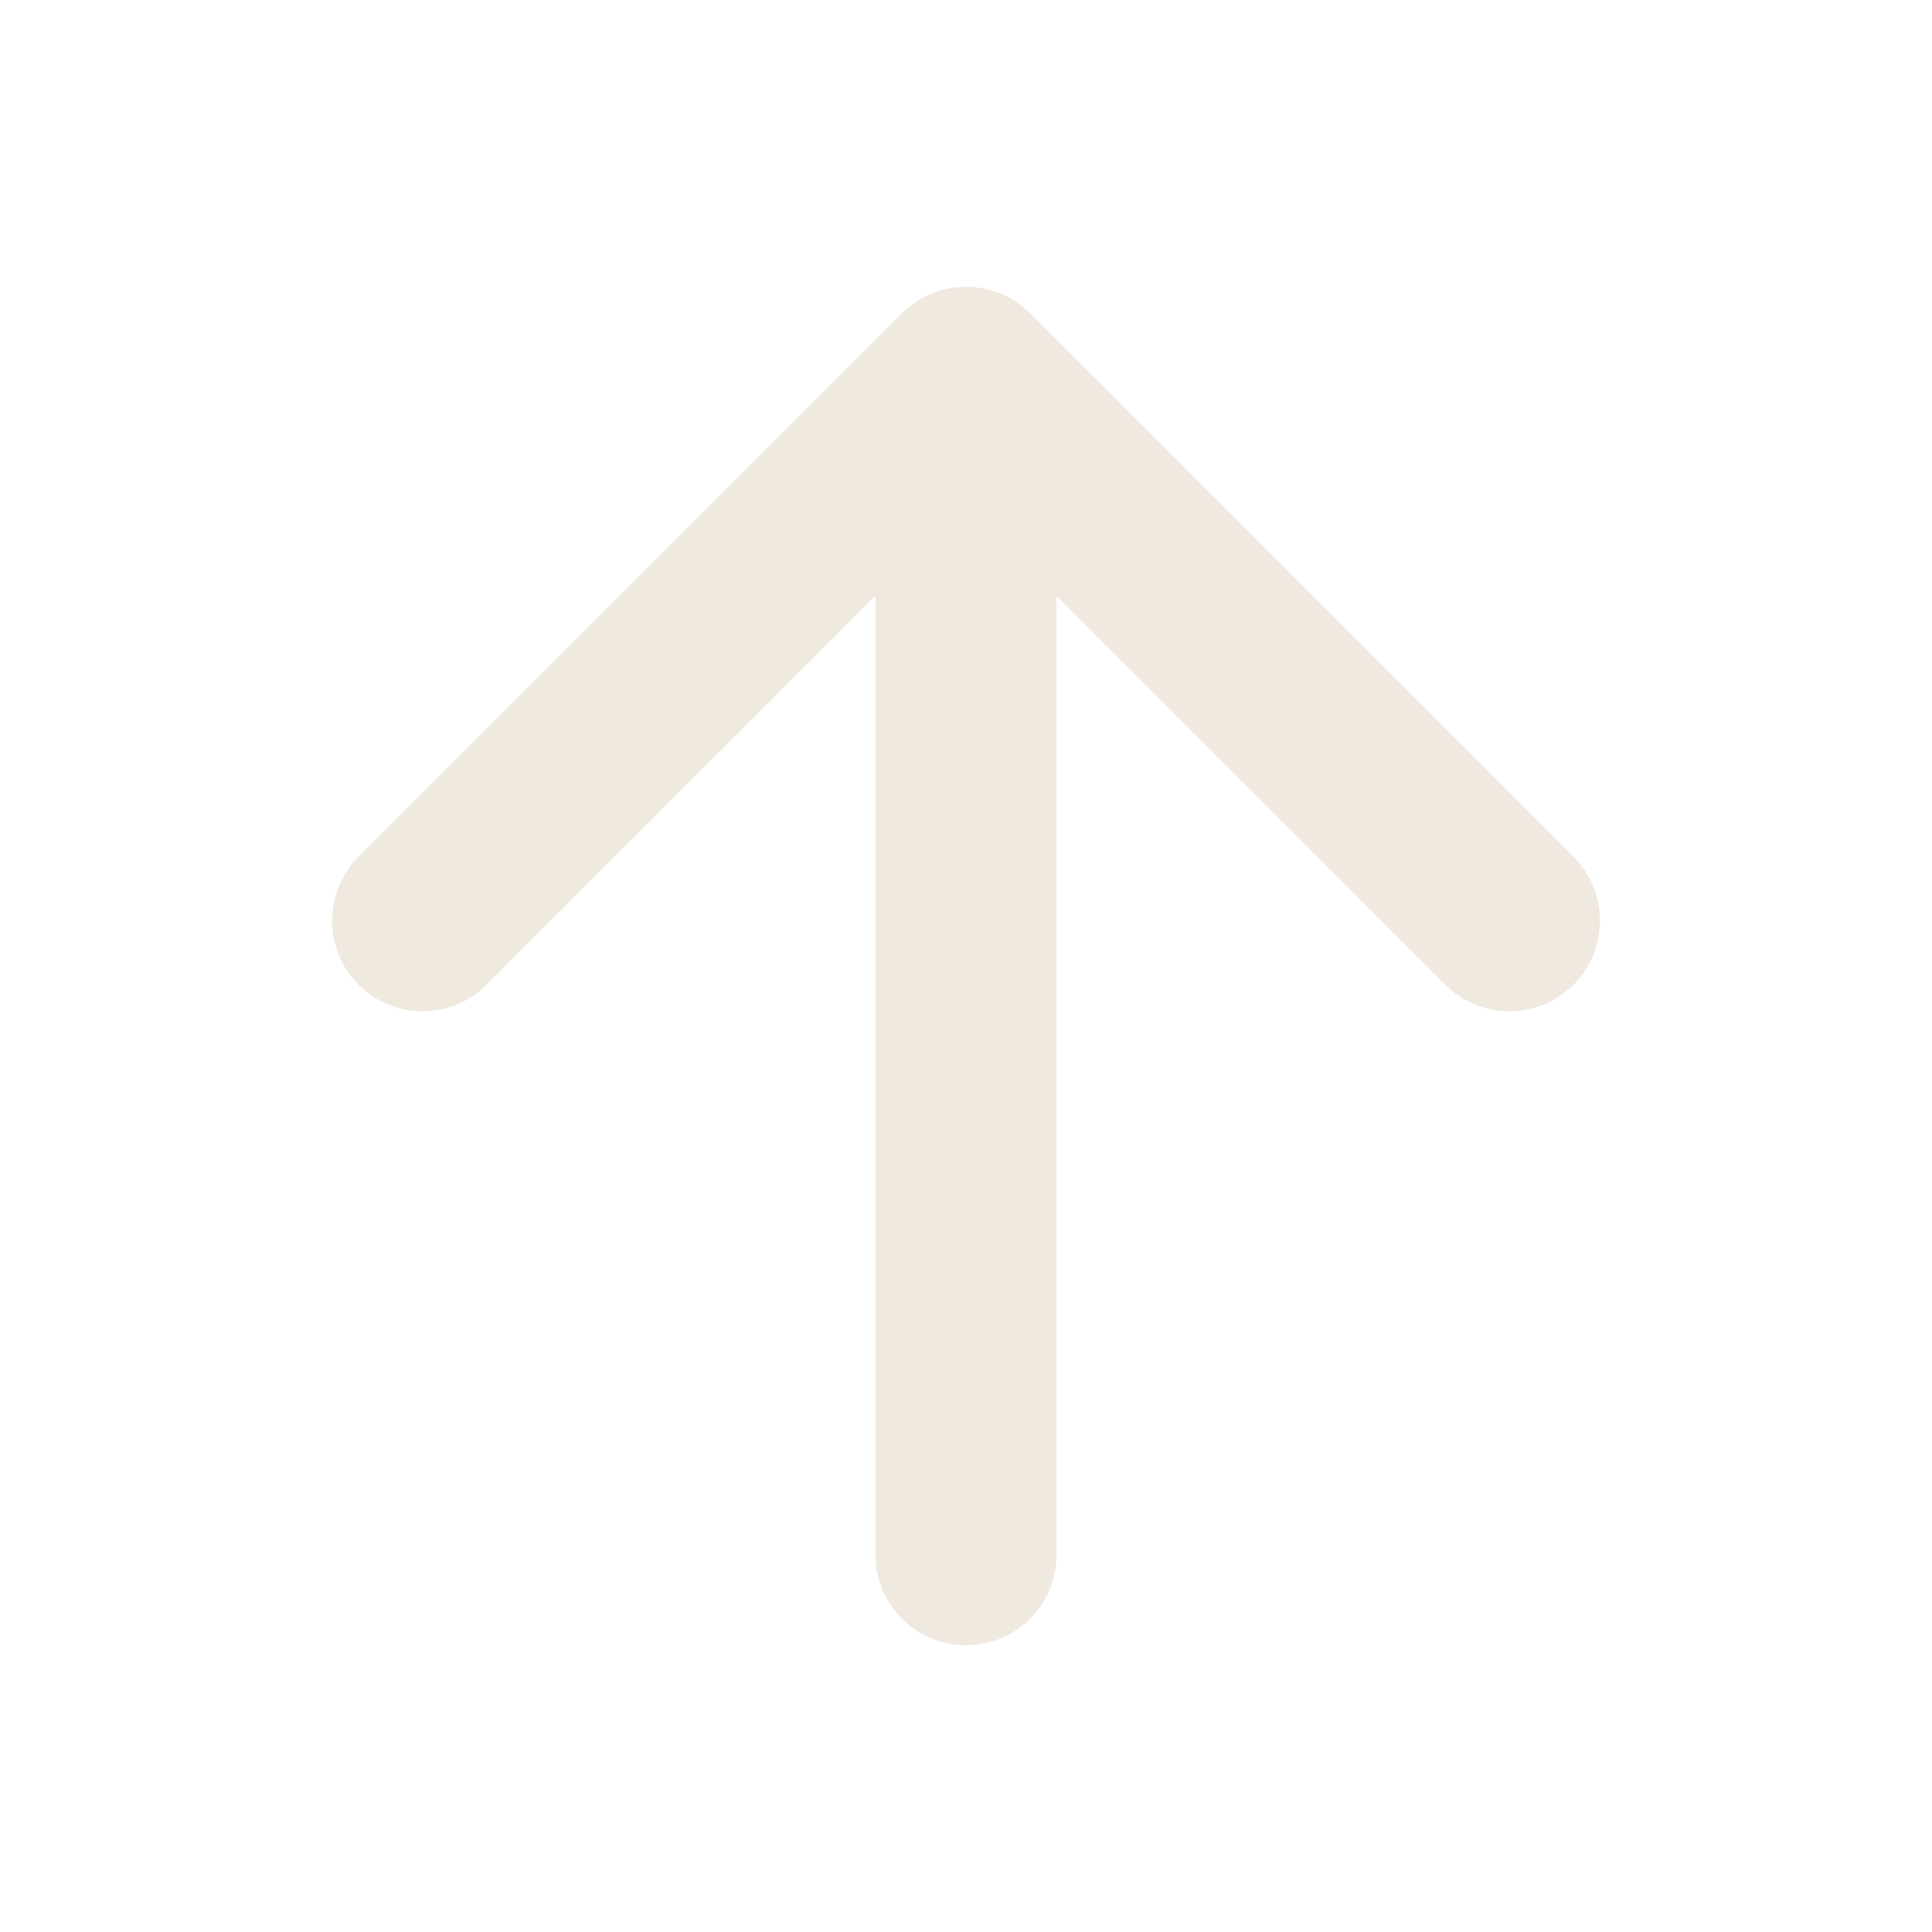
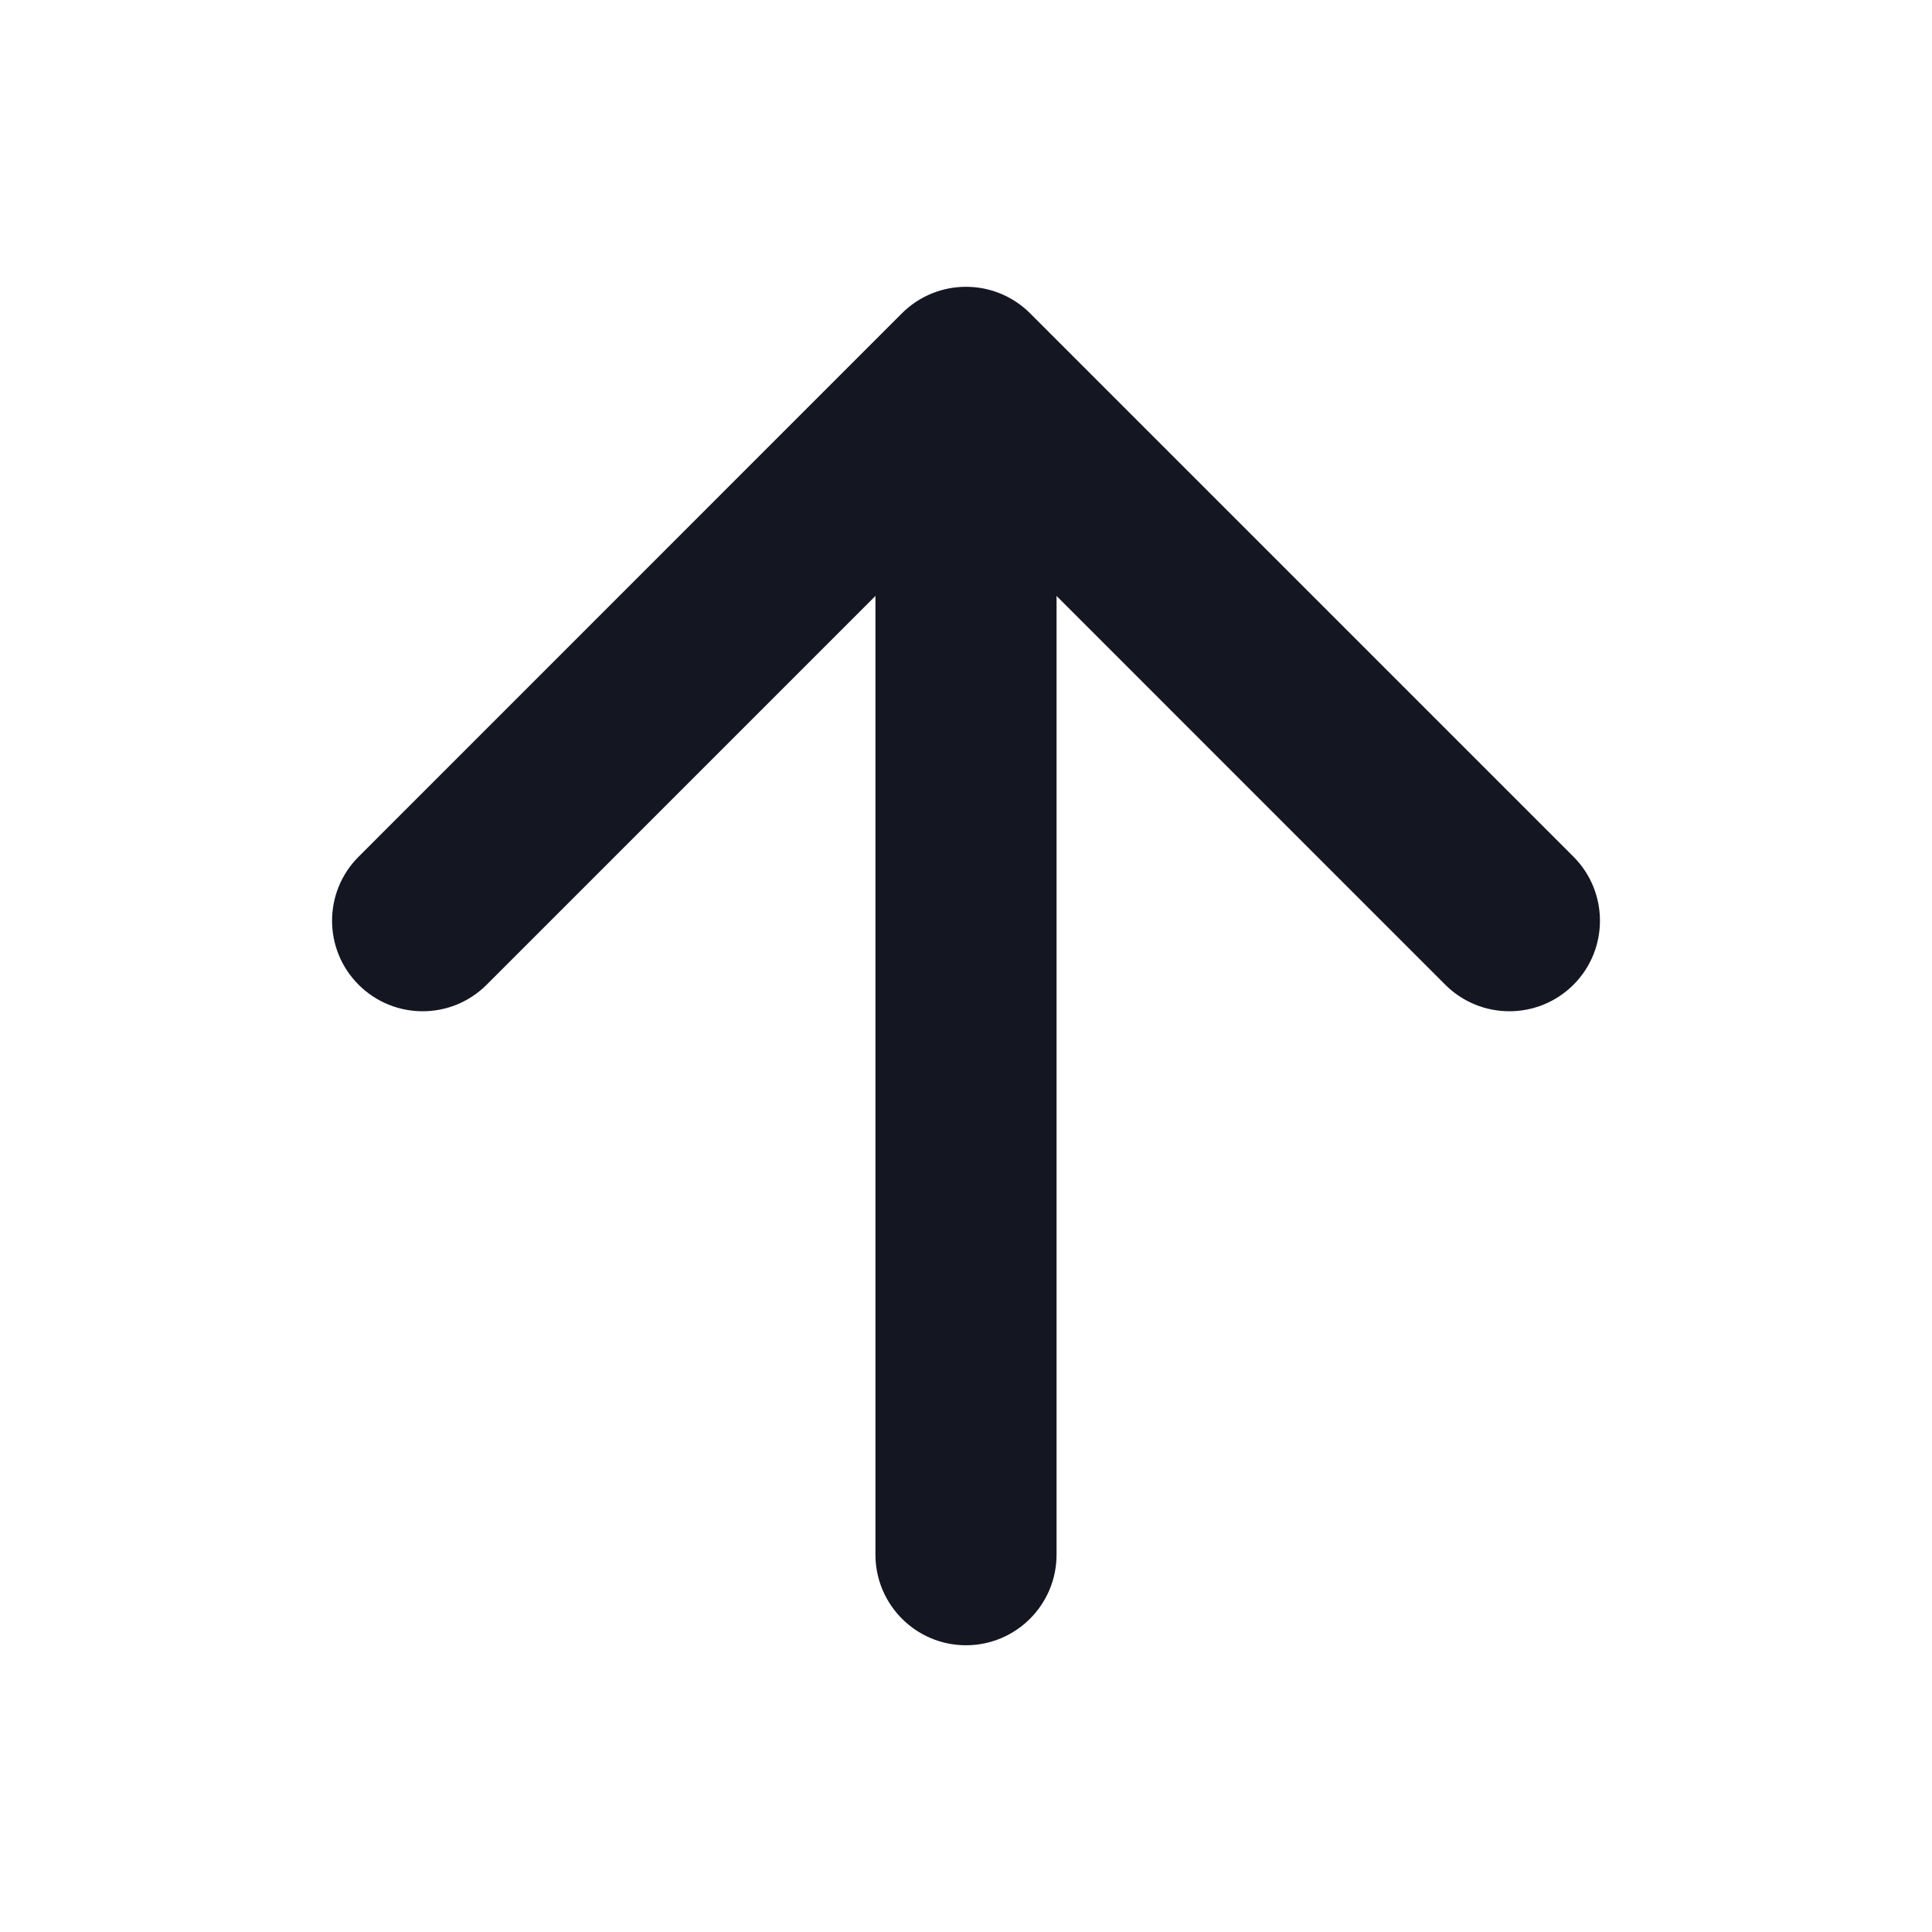
<svg xmlns="http://www.w3.org/2000/svg" width="24" height="24" viewBox="0 0 24 24" fill="none">
-   <path fill-rule="evenodd" clip-rule="evenodd" d="M11.204 3.892C11.644 3.453 12.356 3.453 12.796 3.892L19.546 10.642C19.985 11.081 19.985 11.794 19.546 12.233C19.106 12.672 18.394 12.672 17.954 12.233L12 6.278L6.045 12.233C5.606 12.672 4.894 12.672 4.455 12.233C4.015 11.794 4.015 11.081 4.455 10.642L11.204 3.892Z" fill="#EFE9E0" />
-   <path fill-rule="evenodd" clip-rule="evenodd" d="M12 4.5C12.621 4.5 13.125 5.004 13.125 5.625V19.312C13.125 19.934 12.621 20.438 12 20.438C11.379 20.438 10.875 19.934 10.875 19.312V5.625C10.875 5.004 11.379 4.5 12 4.5Z" fill="#EFE9E0" />
+   <path fill-rule="evenodd" clip-rule="evenodd" d="M11.204 3.892C11.644 3.453 12.356 3.453 12.796 3.892L19.546 10.642C19.985 11.081 19.985 11.794 19.546 12.233C19.106 12.672 18.394 12.672 17.954 12.233L12 6.278L6.045 12.233C5.606 12.672 4.894 12.672 4.455 12.233C4.015 11.794 4.015 11.081 4.455 10.642L11.204 3.892Z" fill="#141722" />
+   <path fill-rule="evenodd" clip-rule="evenodd" d="M12 4.5C12.621 4.5 13.125 5.004 13.125 5.625V19.312C13.125 19.934 12.621 20.438 12 20.438C11.379 20.438 10.875 19.934 10.875 19.312V5.625C10.875 5.004 11.379 4.5 12 4.5Z" fill="#141722" />
</svg>
